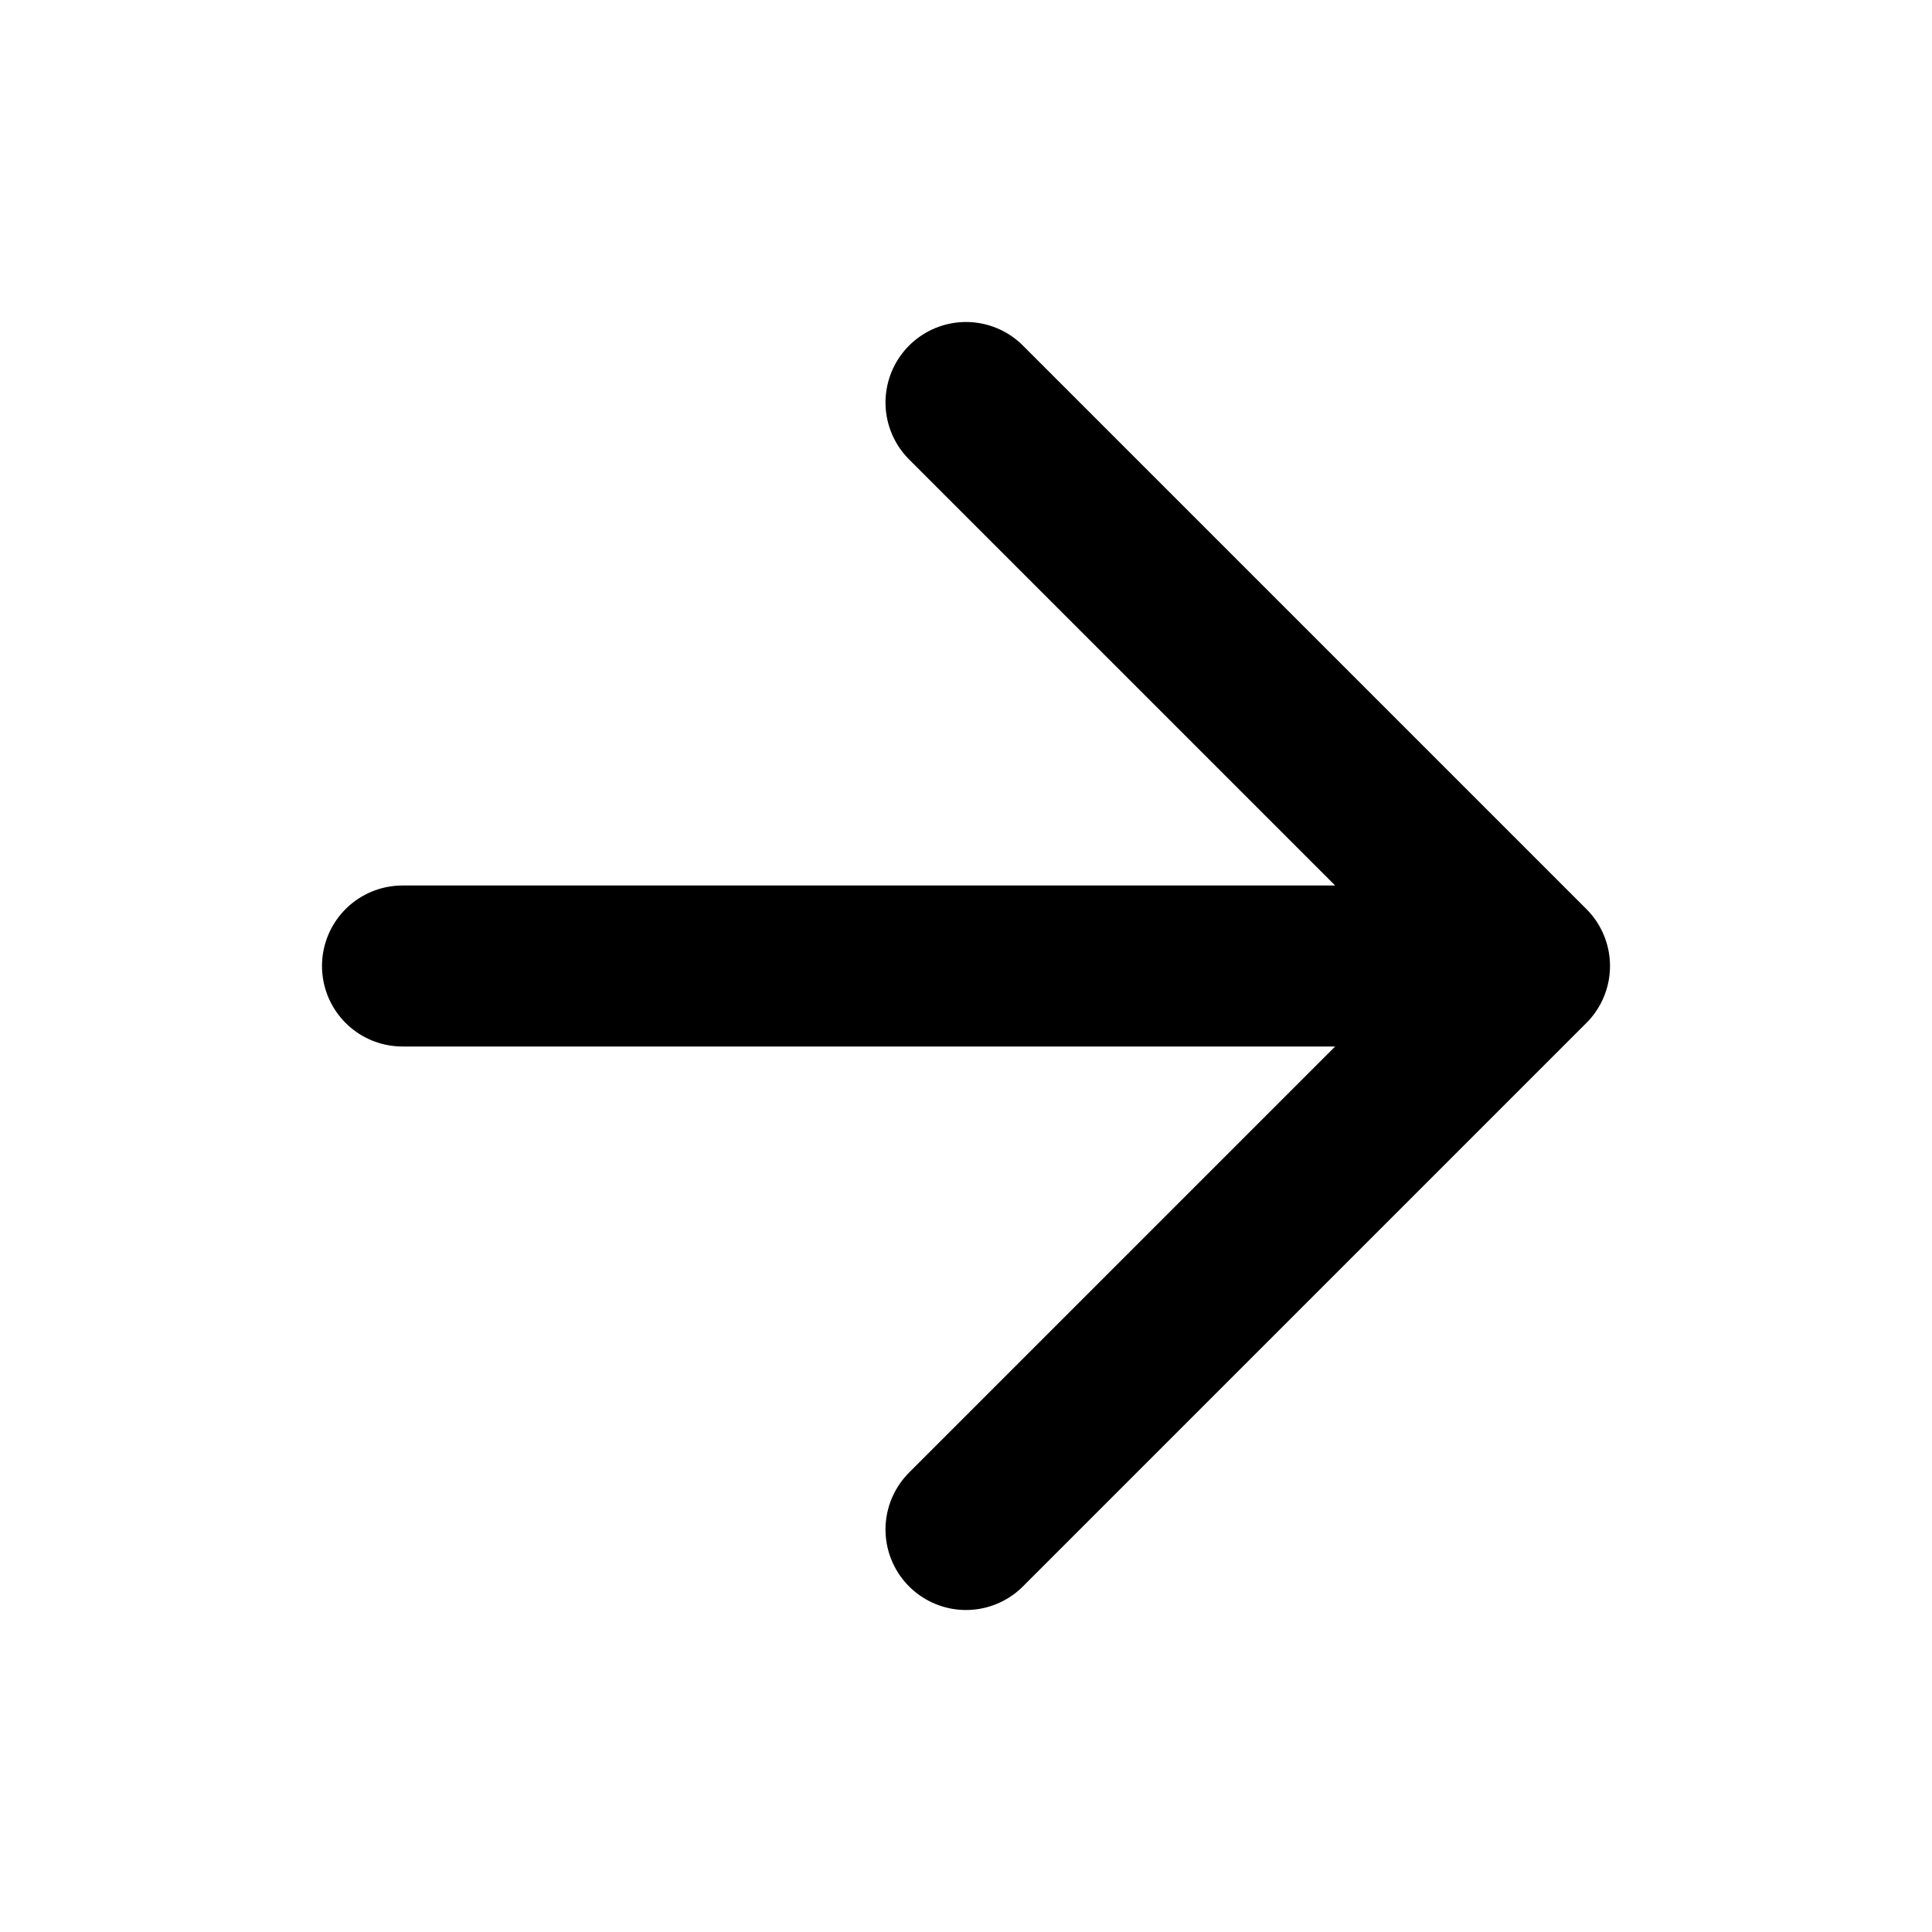
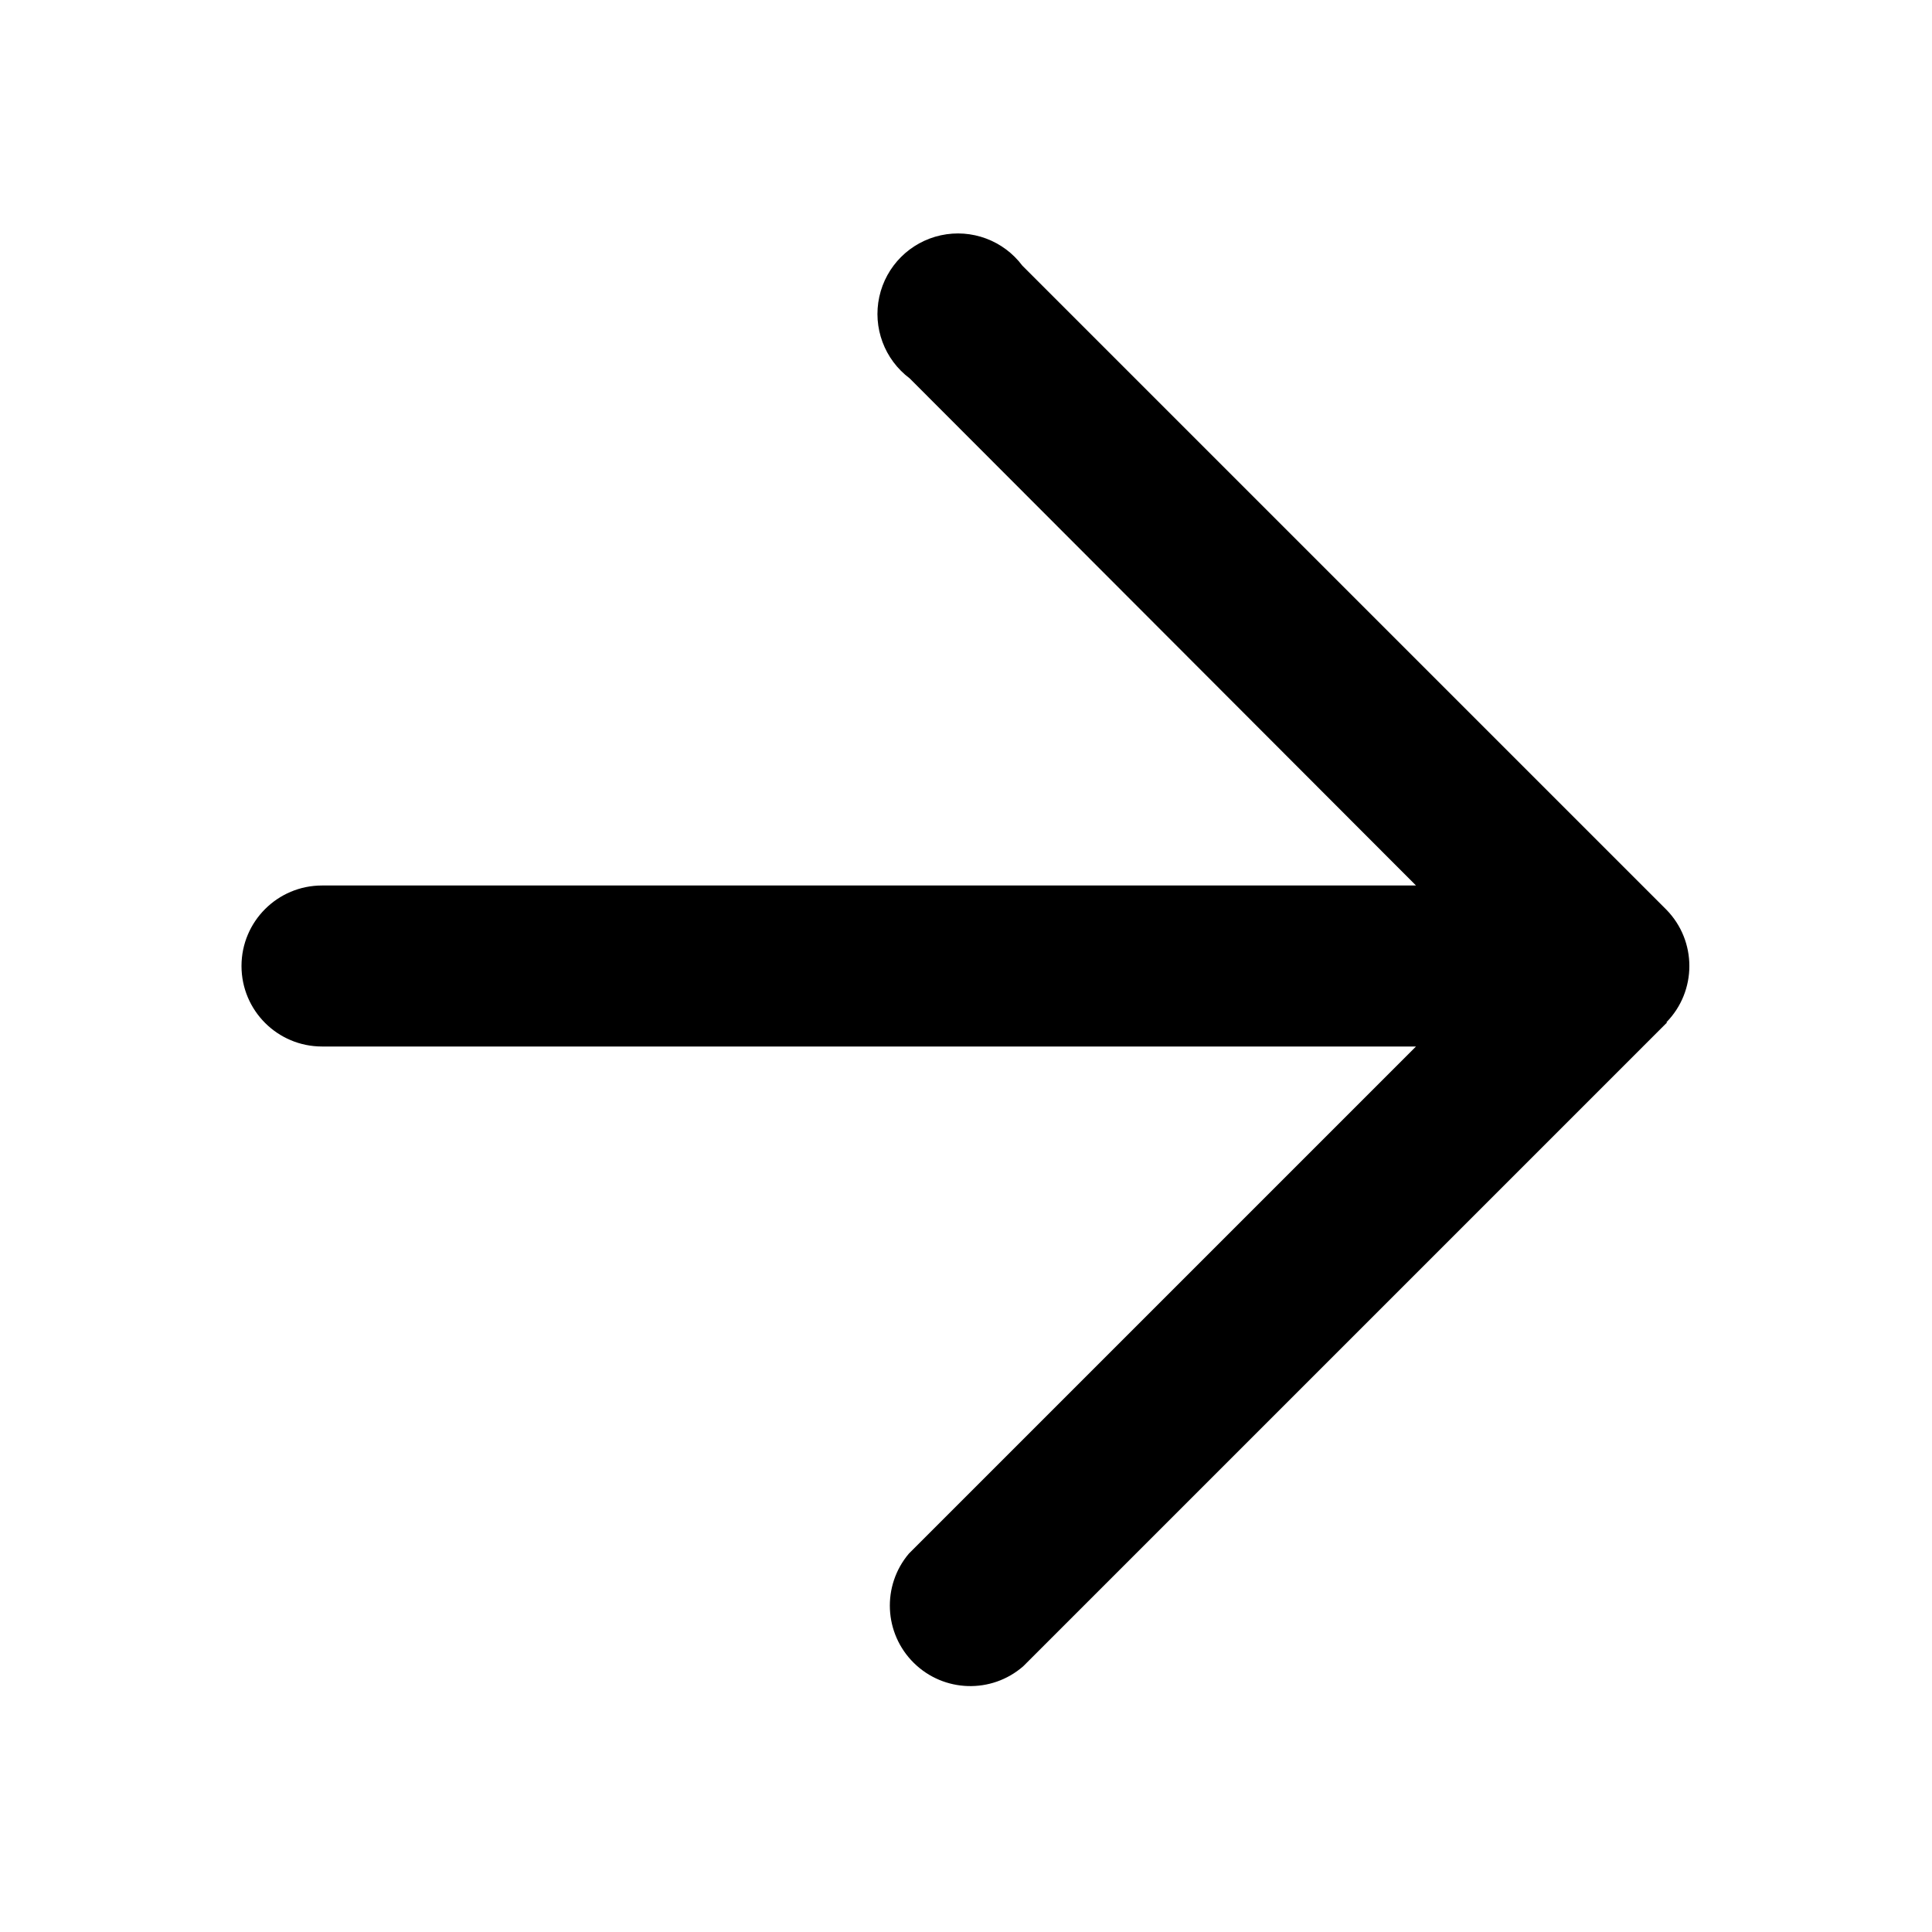
- <svg xmlns="http://www.w3.org/2000/svg" width="24" height="24" viewBox="0 0 24 24">
-   <path fill="none" stroke="currentColor" stroke-width="2" stroke-linecap="round" stroke-linejoin="round" d="M5 12h14m-7-7 7 7-7 7" />
+ <svg xmlns="http://www.w3.org/2000/svg" width="24" height="24" fill="none" viewBox="0 0 24 24">
+   <path fill="currentColor" d="M20.7 12.7a1 1 0 0 0 0-1.4l-8-8a1 1 0 1 0-1.4 1.4l6.29 6.3H4a1 1 0 1 0 0 2h13.59l-6.3 6.3a1 1 0 0 0 1.42 1.4l8-8Z" />
</svg>
